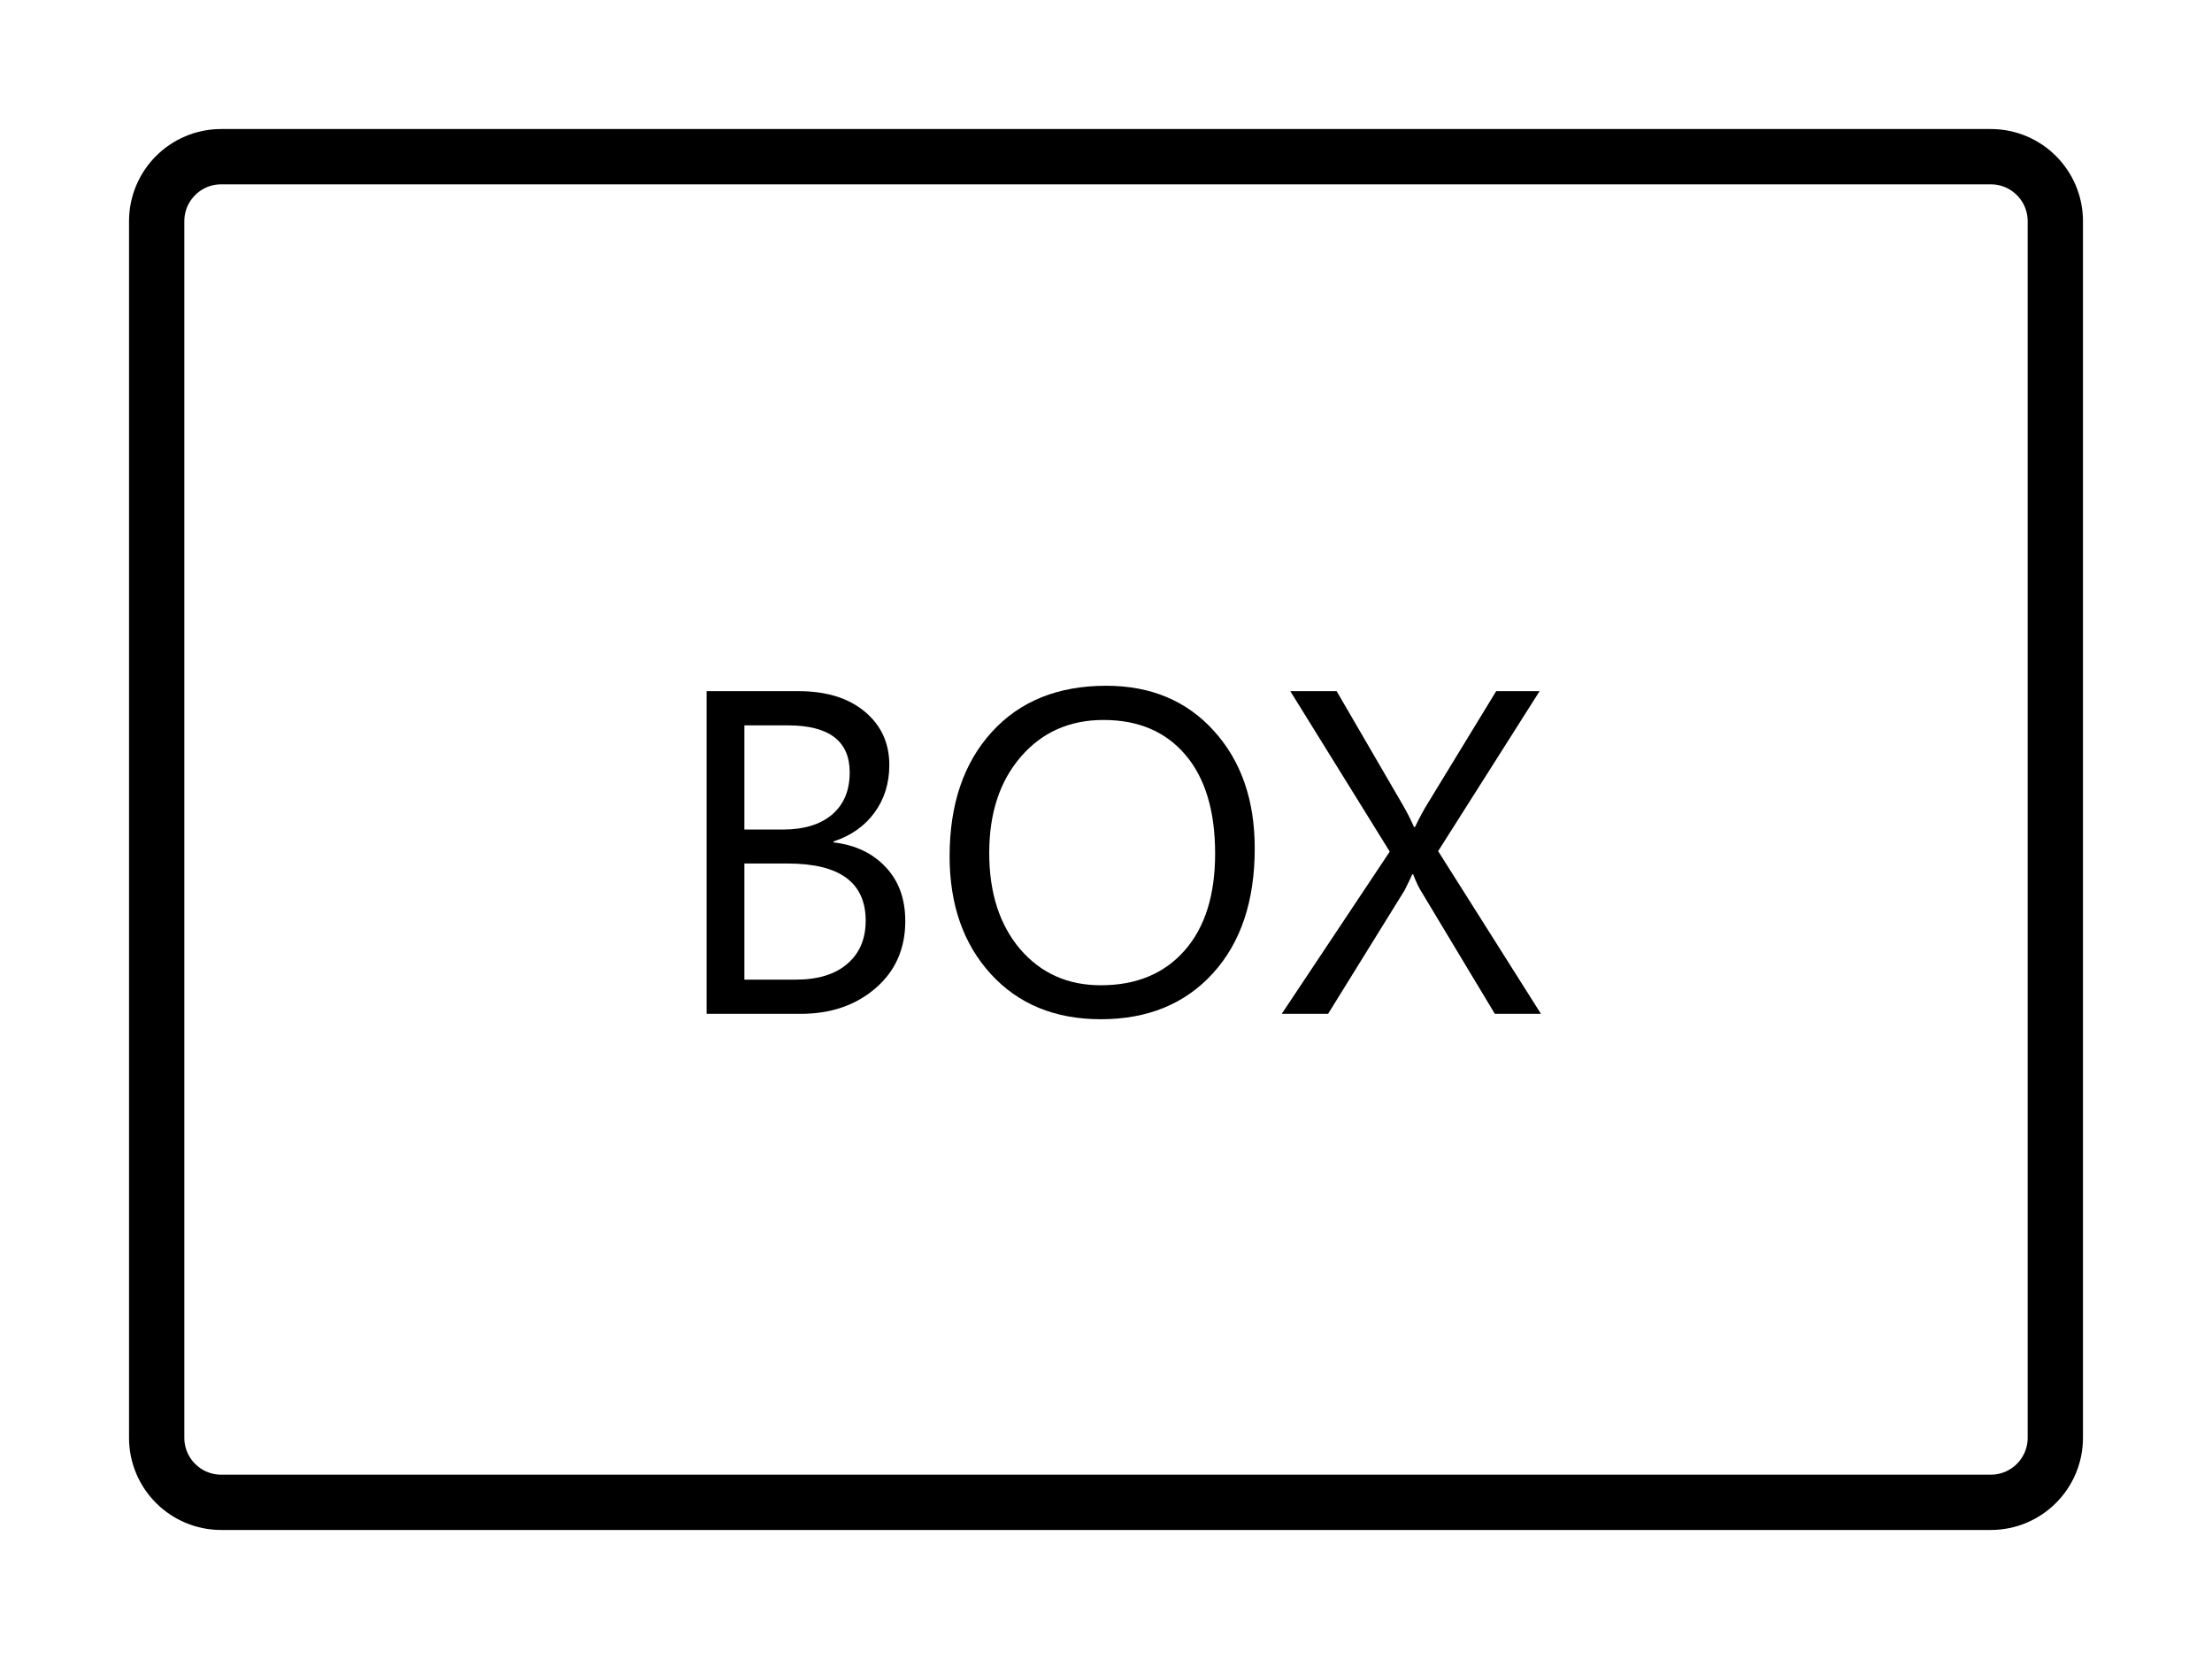
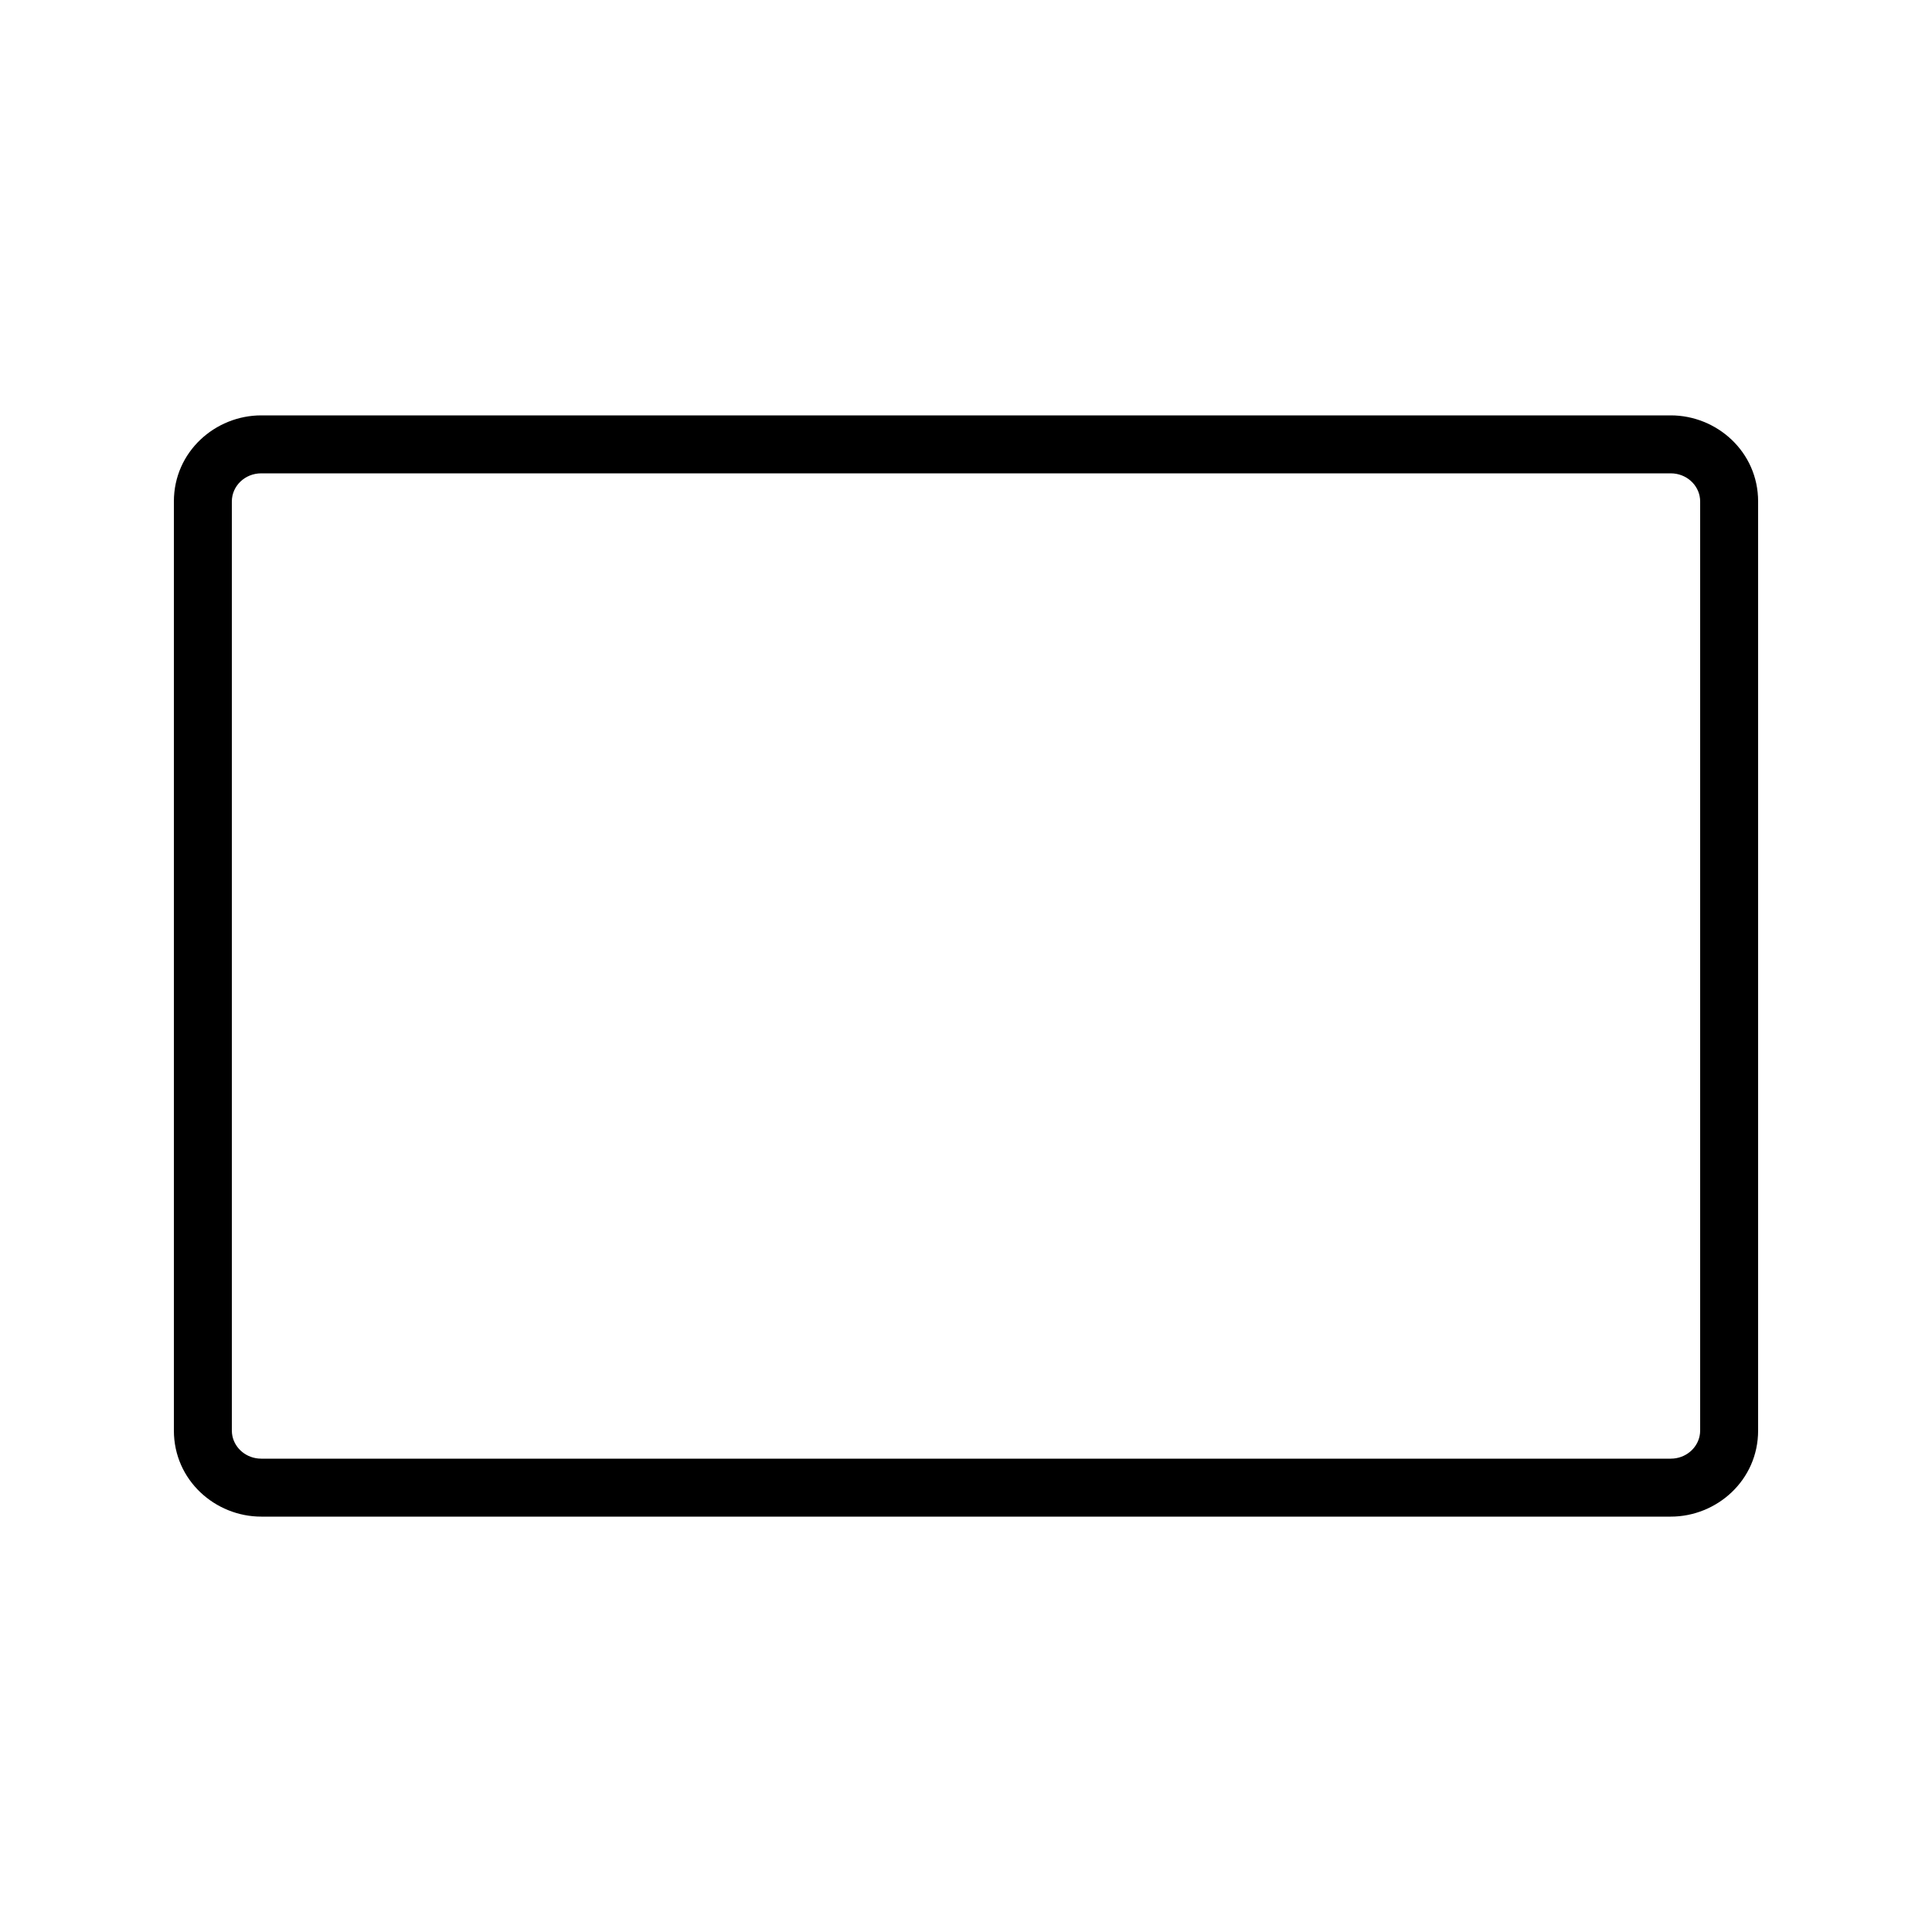
- <svg xmlns="http://www.w3.org/2000/svg" width="120" height="90" viewBox="0 0 120 90" fill="none">
-   <path d="M38.333 55V37.495H43.313C44.827 37.495 46.027 37.865 46.914 38.606C47.801 39.346 48.245 40.311 48.245 41.499C48.245 42.492 47.976 43.355 47.439 44.087C46.902 44.819 46.161 45.34 45.217 45.649V45.698C46.397 45.837 47.341 46.284 48.049 47.041C48.757 47.79 49.111 48.766 49.111 49.971C49.111 51.468 48.574 52.681 47.5 53.608C46.426 54.536 45.071 55 43.435 55H38.333ZM40.383 39.351V45.002H42.483C43.606 45.002 44.489 44.734 45.132 44.197C45.775 43.651 46.096 42.887 46.096 41.902C46.096 40.201 44.977 39.351 42.739 39.351H40.383ZM40.383 46.846V53.145H43.166C44.371 53.145 45.303 52.86 45.962 52.29C46.629 51.72 46.963 50.939 46.963 49.946C46.963 47.879 45.555 46.846 42.739 46.846H40.383Z" fill="black" />
-   <path d="M59.719 55.293C57.237 55.293 55.247 54.475 53.75 52.839C52.261 51.204 51.516 49.075 51.516 46.455C51.516 43.639 52.277 41.393 53.799 39.717C55.321 38.04 57.392 37.202 60.012 37.202C62.429 37.202 64.374 38.016 65.847 39.644C67.328 41.271 68.069 43.399 68.069 46.028C68.069 48.884 67.312 51.143 65.798 52.803C64.285 54.463 62.258 55.293 59.719 55.293ZM59.866 39.058C58.026 39.058 56.533 39.721 55.386 41.047C54.238 42.374 53.665 44.115 53.665 46.272C53.665 48.428 54.222 50.166 55.337 51.484C56.46 52.795 57.921 53.45 59.719 53.45C61.64 53.45 63.154 52.823 64.26 51.57C65.367 50.317 65.92 48.563 65.92 46.309C65.92 43.997 65.383 42.211 64.309 40.95C63.235 39.688 61.754 39.058 59.866 39.058Z" fill="black" />
-   <path d="M83.596 55H81.094L77.065 48.298C76.943 48.095 76.809 47.806 76.663 47.432H76.614C76.532 47.619 76.394 47.908 76.199 48.298L72.048 55H69.534L75.393 46.199L69.998 37.495H72.512L76.089 43.648C76.325 44.054 76.532 44.461 76.711 44.868H76.76C77.021 44.331 77.249 43.908 77.444 43.599L81.167 37.495H83.523L78.018 46.174L83.596 55Z" fill="black" />
-   <path d="M108 8.5C109.933 8.5 111.5 10.067 111.5 12V78C111.5 79.933 109.933 81.5 108 81.5H12C10.067 81.5 8.5 79.933 8.5 78V12C8.5 10.067 10.067 8.5 12 8.5H108Z" stroke="black" stroke-width="3" />
+ <svg xmlns="http://www.w3.org/2000/svg" width="100" height="100" viewBox="0 0 100 100" fill="none">
+   <path d="M12.008 74.191C12.08 74.877 12.649 75.422 13.364 75.492L13.52 75.5H86.481L86.636 75.492C87.351 75.422 87.92 74.877 87.992 74.191L88 74.043V25.957C88 25.203 87.402 24.583 86.636 24.508L86.481 24.5V21.5C88.856 21.5 91 23.378 91 25.957V74.043C91 76.623 88.856 78.5 86.481 78.5H13.52C11.144 78.5 9 76.623 9 74.043V25.957C9 23.378 11.144 21.5 13.52 21.5V24.5C12.68 24.5 12 25.152 12 25.957V74.043L12.008 74.191ZM86.481 21.5V24.5H13.52V21.5H86.481Z" fill="black" />
</svg>
